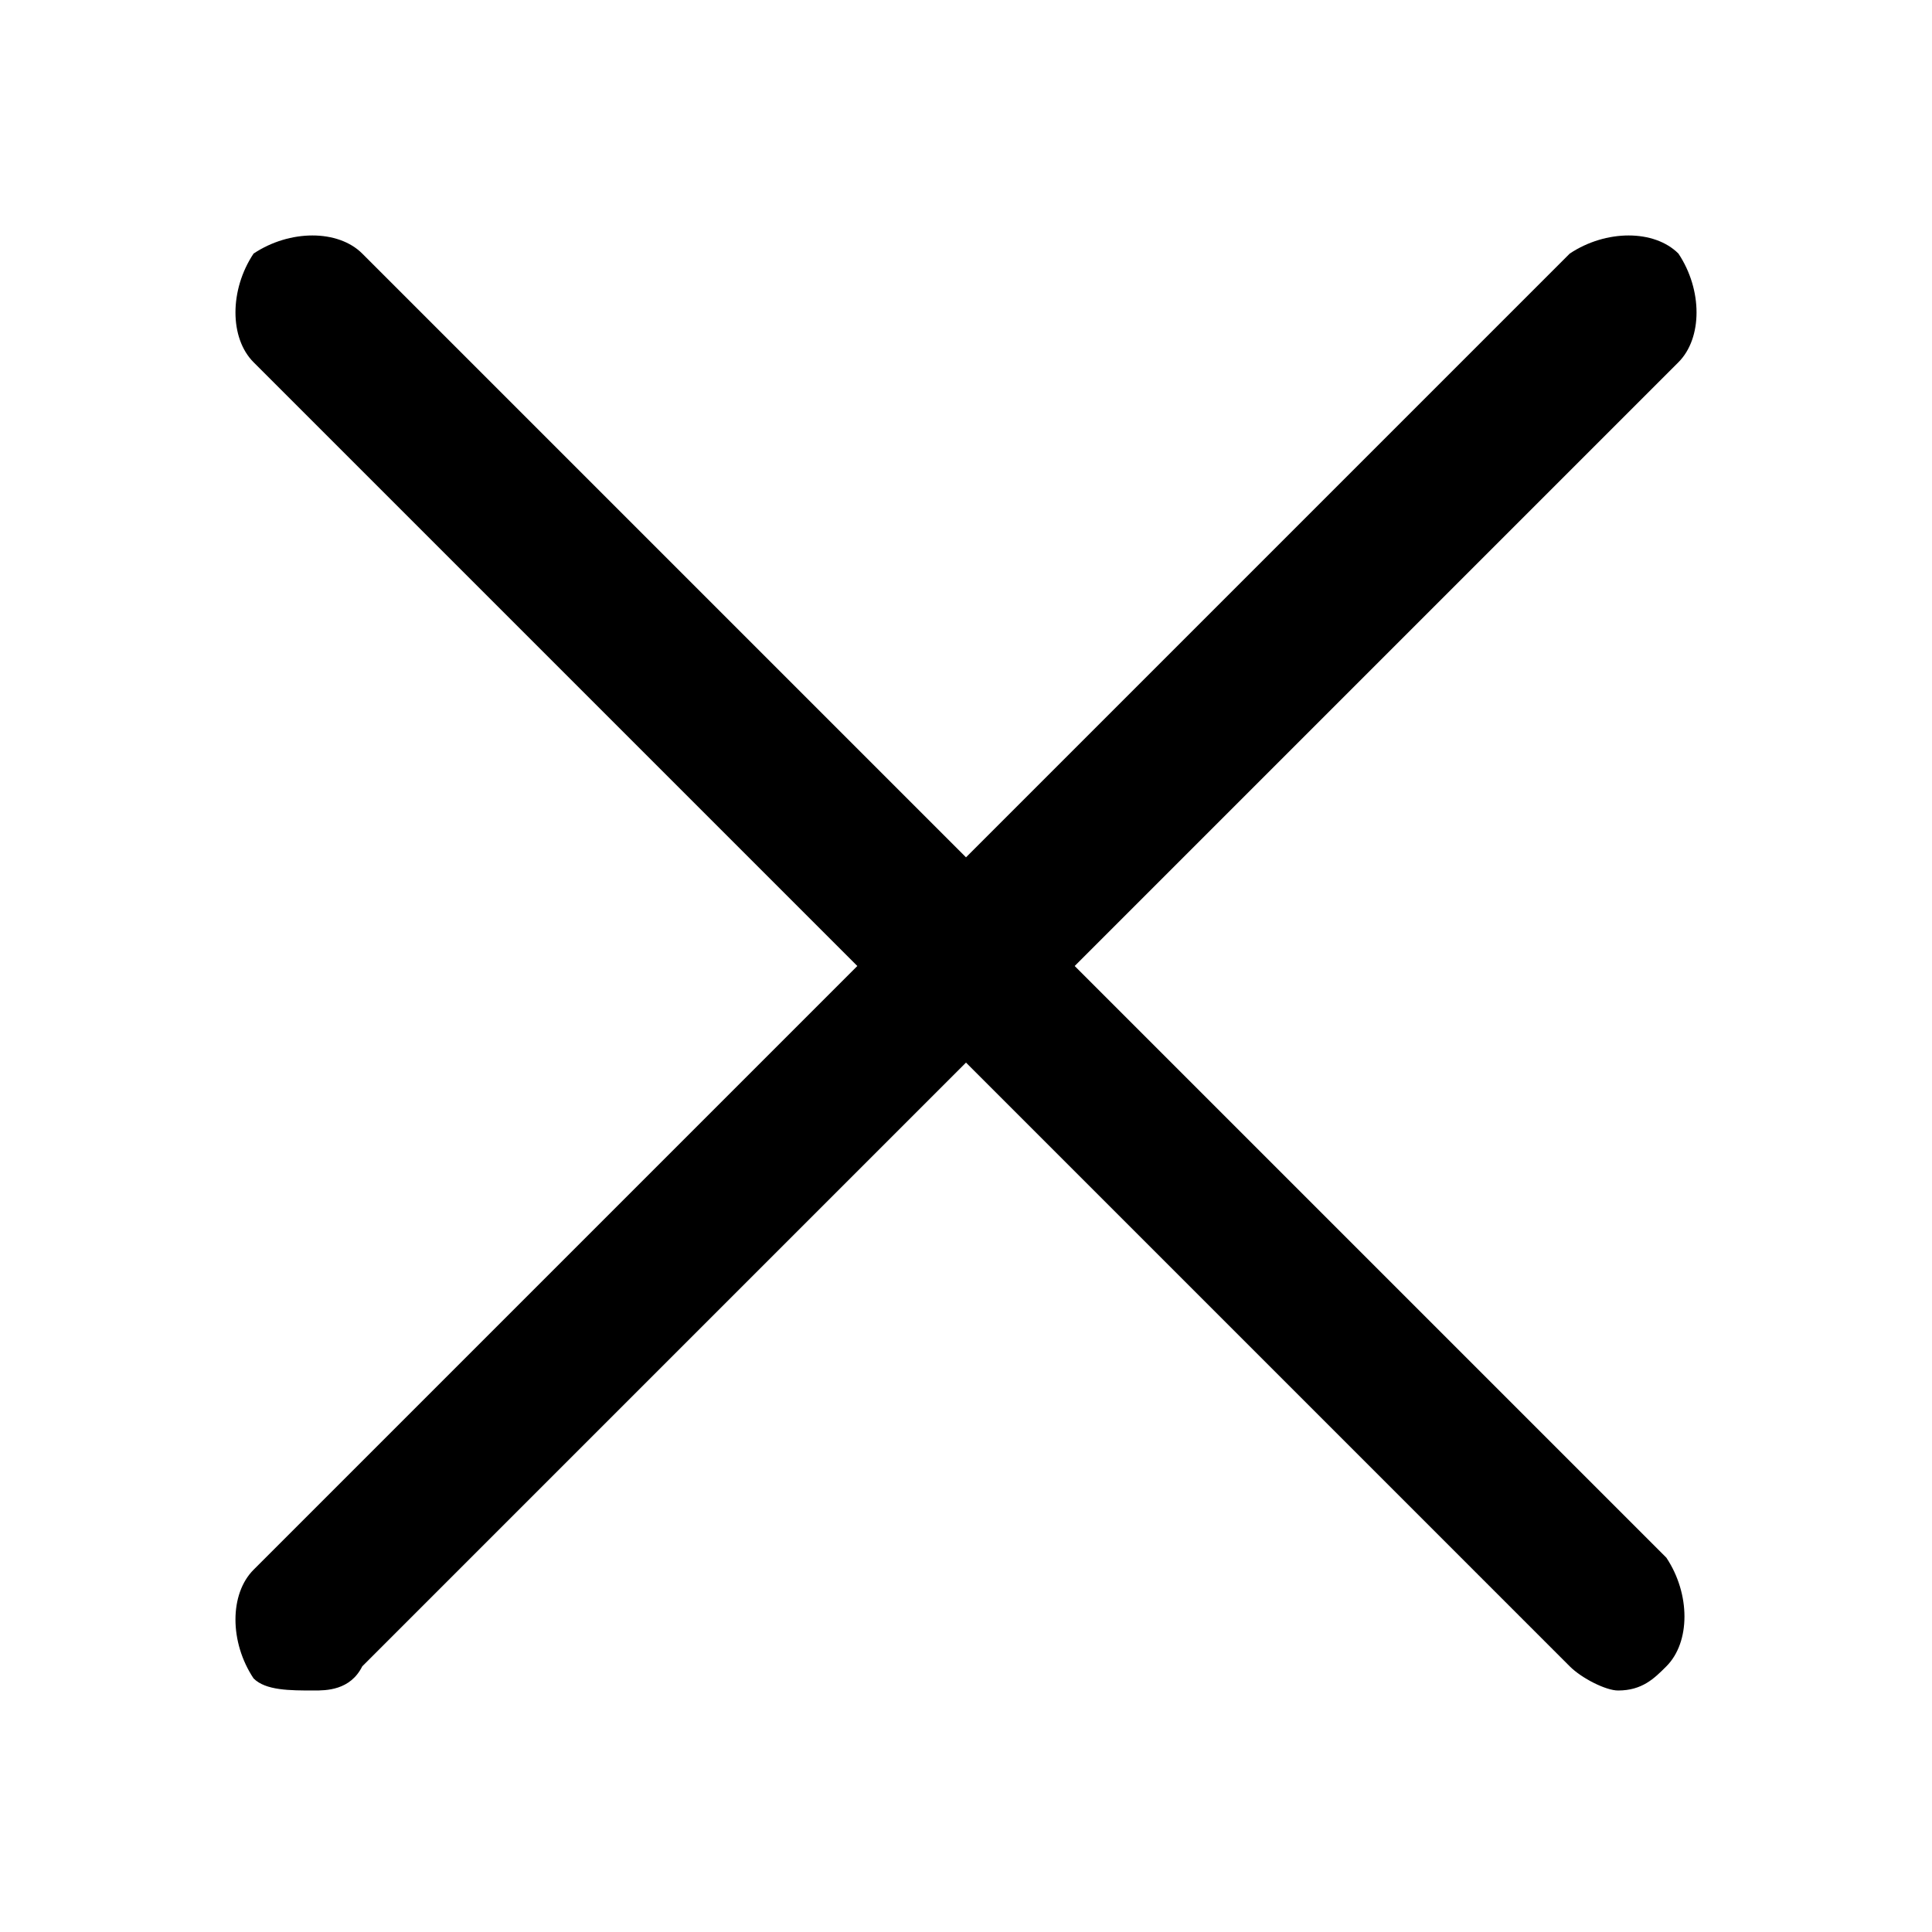
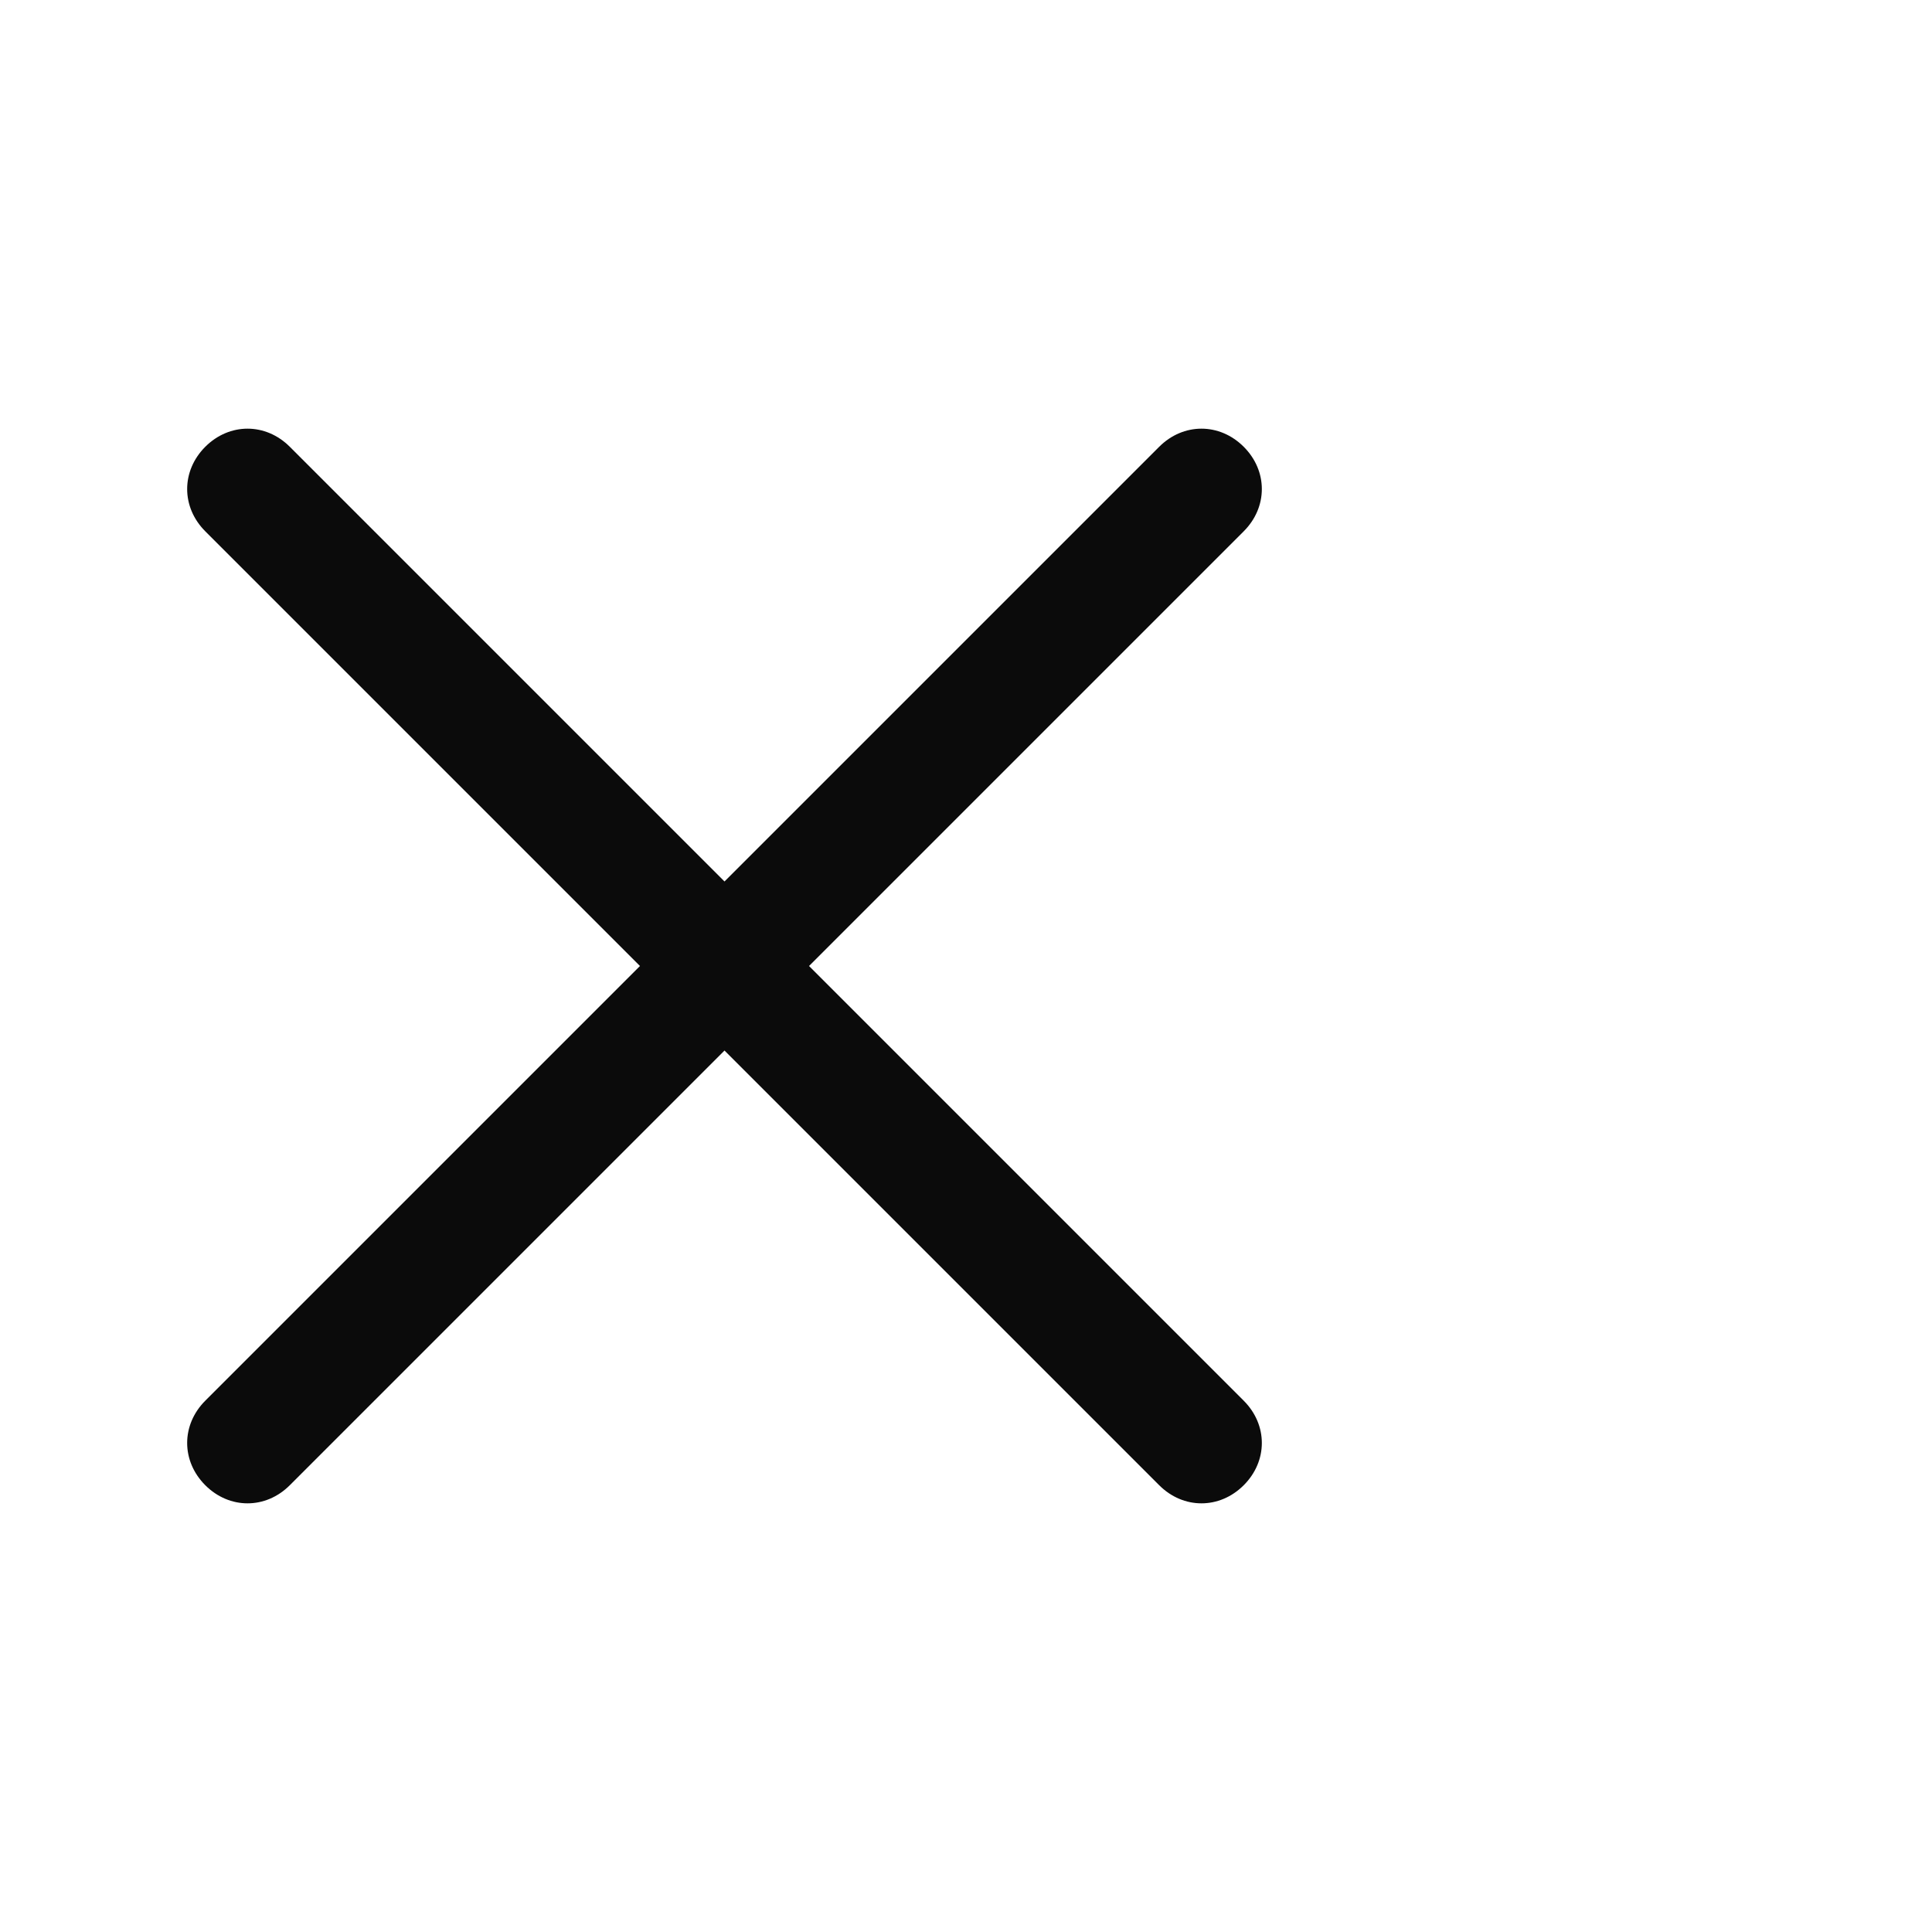
- <svg xmlns="http://www.w3.org/2000/svg" viewBox="0 0 16 16">
-   <path d="M8.9 8l5-5c.2-.2.2-.6 0-.9-.2-.2-.6-.2-.9 0l-5 5-5-5c-.2-.2-.6-.2-.9 0-.2.3-.2.7 0 .9l5 5-5 5c-.2.2-.2.6 0 .9.1.1.3.1.5.1.1 0 .3 0 .4-.2l5-5 5 5c.1.1.3.2.4.2.2 0 .3-.1.4-.2.2-.2.2-.6 0-.9L8.9 8z" />
+ <svg xmlns="http://www.w3.org/2000/svg" width="16" height="16" viewBox="0 0 16 16" fill="#0b0b0b">
+   <path d="M6.7 8l3.6-3.6c.2-.2.2-.5 0-.7-.2-.2-.5-.2-.7 0L6 7.3 2.4 3.7c-.2-.2-.5-.2-.7 0-.2.2-.2.5 0 .7L5.3 8l-3.6 3.6c-.2.2-.2.5 0 .7.2.2.5.2.7 0L6 8.7l3.6 3.6c.2.2.5.2.7 0 .2-.2.2-.5 0-.7L6.7 8z" />
</svg>
